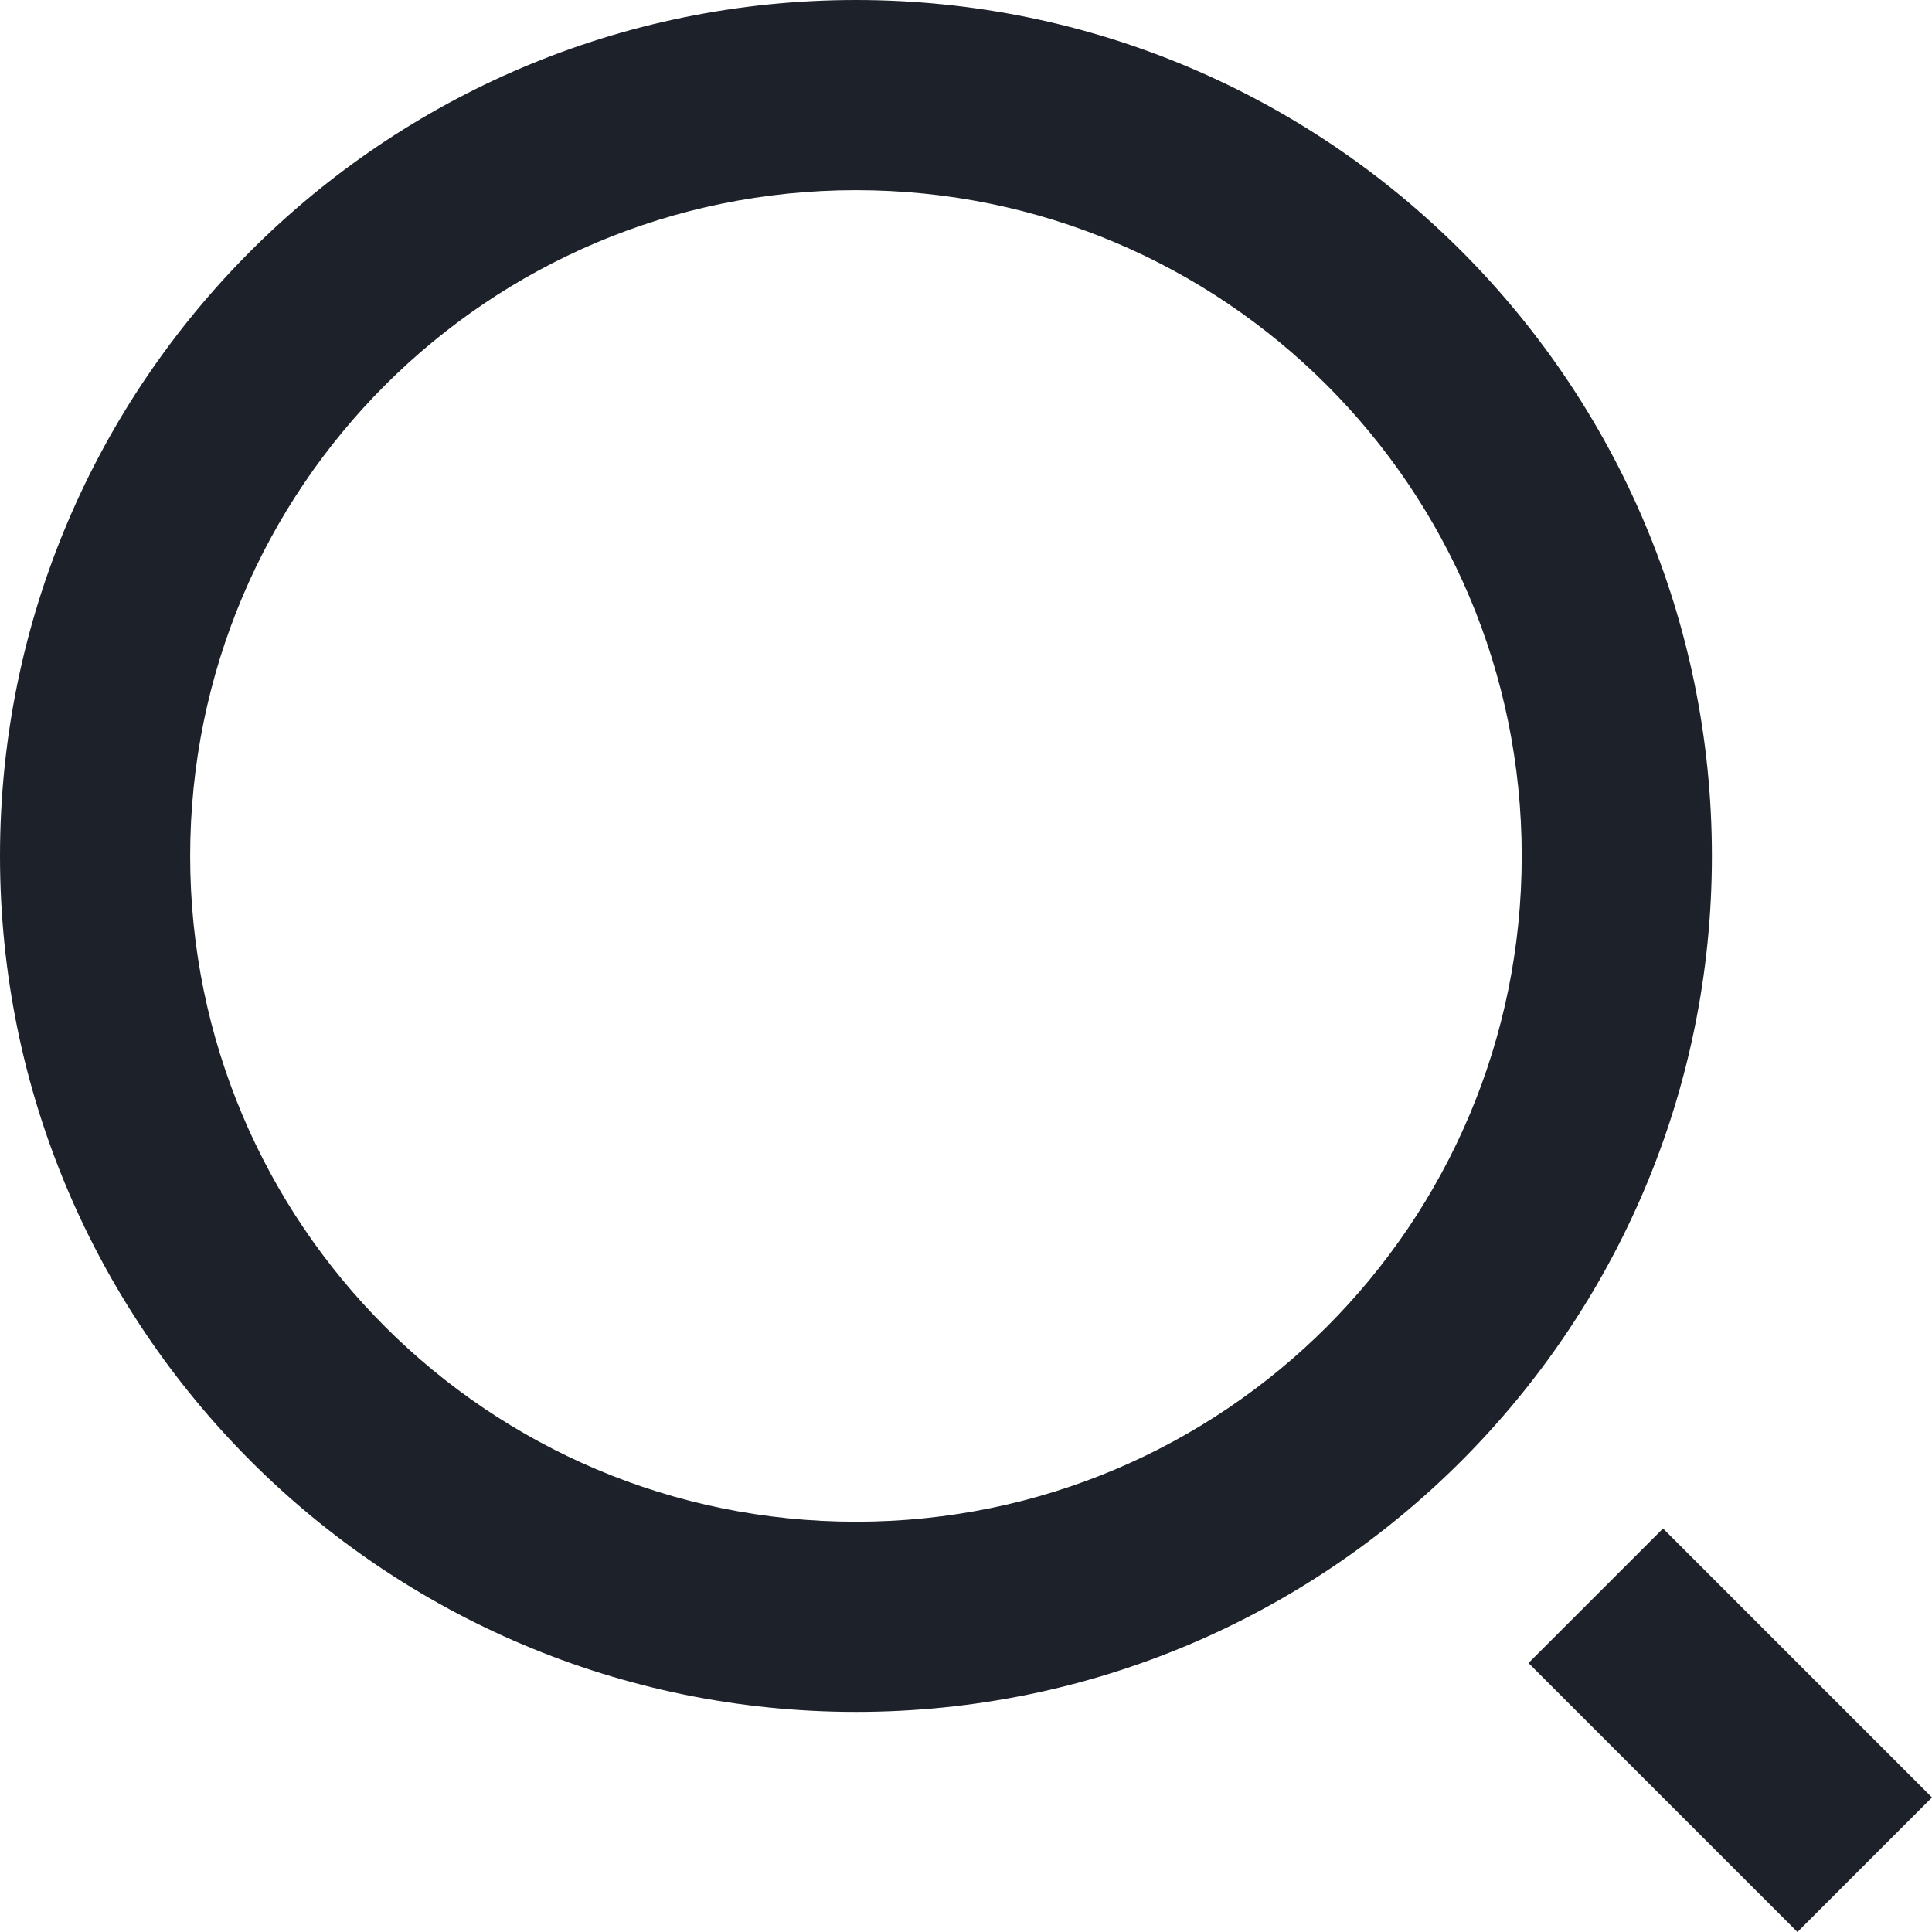
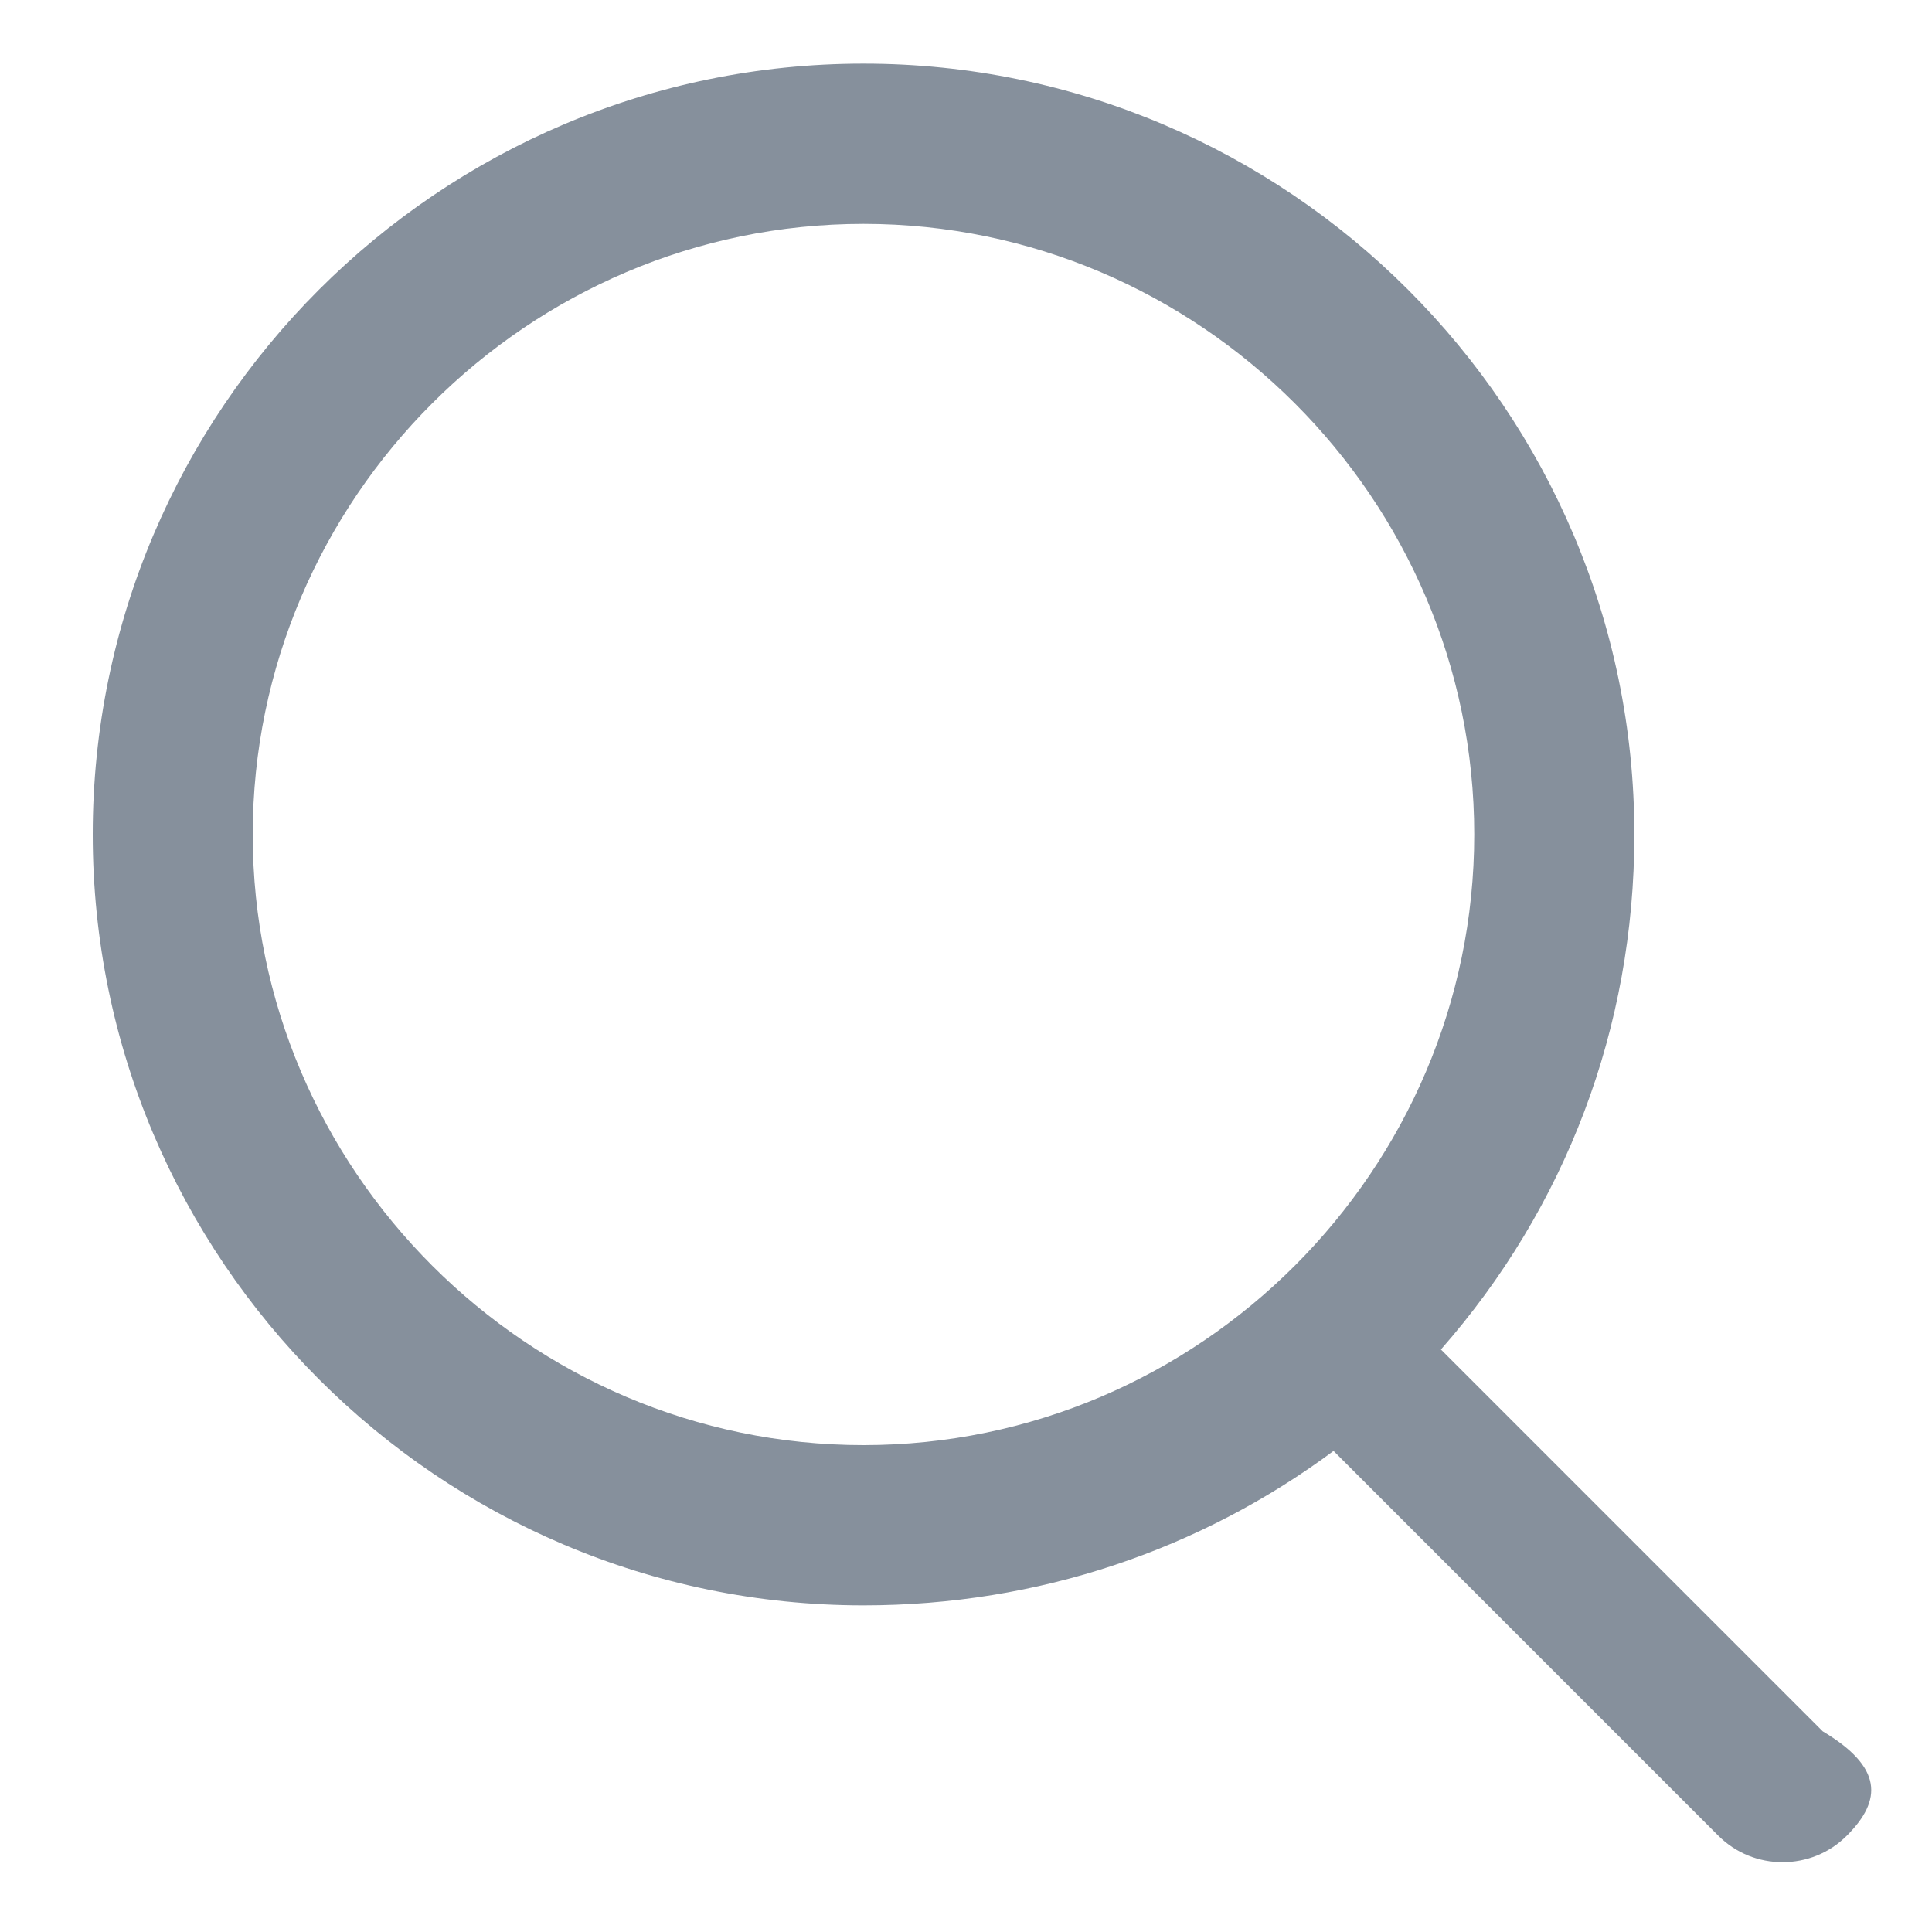
- <svg xmlns="http://www.w3.org/2000/svg" width="14" height="14" viewBox="0 0 14 14" fill="none">
-   <path d="M6.203 0C9.627 0 12.405 2.779 12.405 6.203C12.405 9.627 9.627 12.405 6.203 12.405C2.779 12.405 0 9.627 0 6.203C0 2.779 2.779 0 6.203 0ZM6.203 11.027C8.868 11.027 11.027 8.868 11.027 6.203C11.027 3.537 8.868 1.378 6.203 1.378C3.537 1.378 1.378 3.537 1.378 6.203C1.378 8.868 3.537 11.027 6.203 11.027ZM12.051 11.076L14 13.025L13.025 14L11.076 12.051L12.051 11.076Z" fill="#1D2129" />
+ <svg xmlns="http://www.w3.org/2000/svg" width="16" height="16" viewBox="0 0 16 16" fill="none">
+   <path d="M15.095 14.338L11.933 11.176C12.964 10.003 13.535 8.514 13.535 6.911C13.535 3.394 10.668 0.527 7.151 0.527C3.634 0.527 0.768 3.394 0.768 6.911C0.768 10.428 3.634 13.295 7.151 13.295C8.602 13.295 9.946 12.831 11.044 12.016L14.23 15.202C14.377 15.349 14.568 15.422 14.762 15.422C14.957 15.422 15.148 15.349 15.295 15.202C15.591 14.906 15.591 14.634 15.095 14.338ZM7.151 11.968C4.371 11.968 2.093 9.691 2.093 6.911C2.093 4.131 4.371 1.854 7.151 1.854C9.932 1.854 12.209 4.131 12.209 6.911C12.209 9.691 9.932 11.968 7.151 11.968Z" fill="#86909C" />
</svg>
